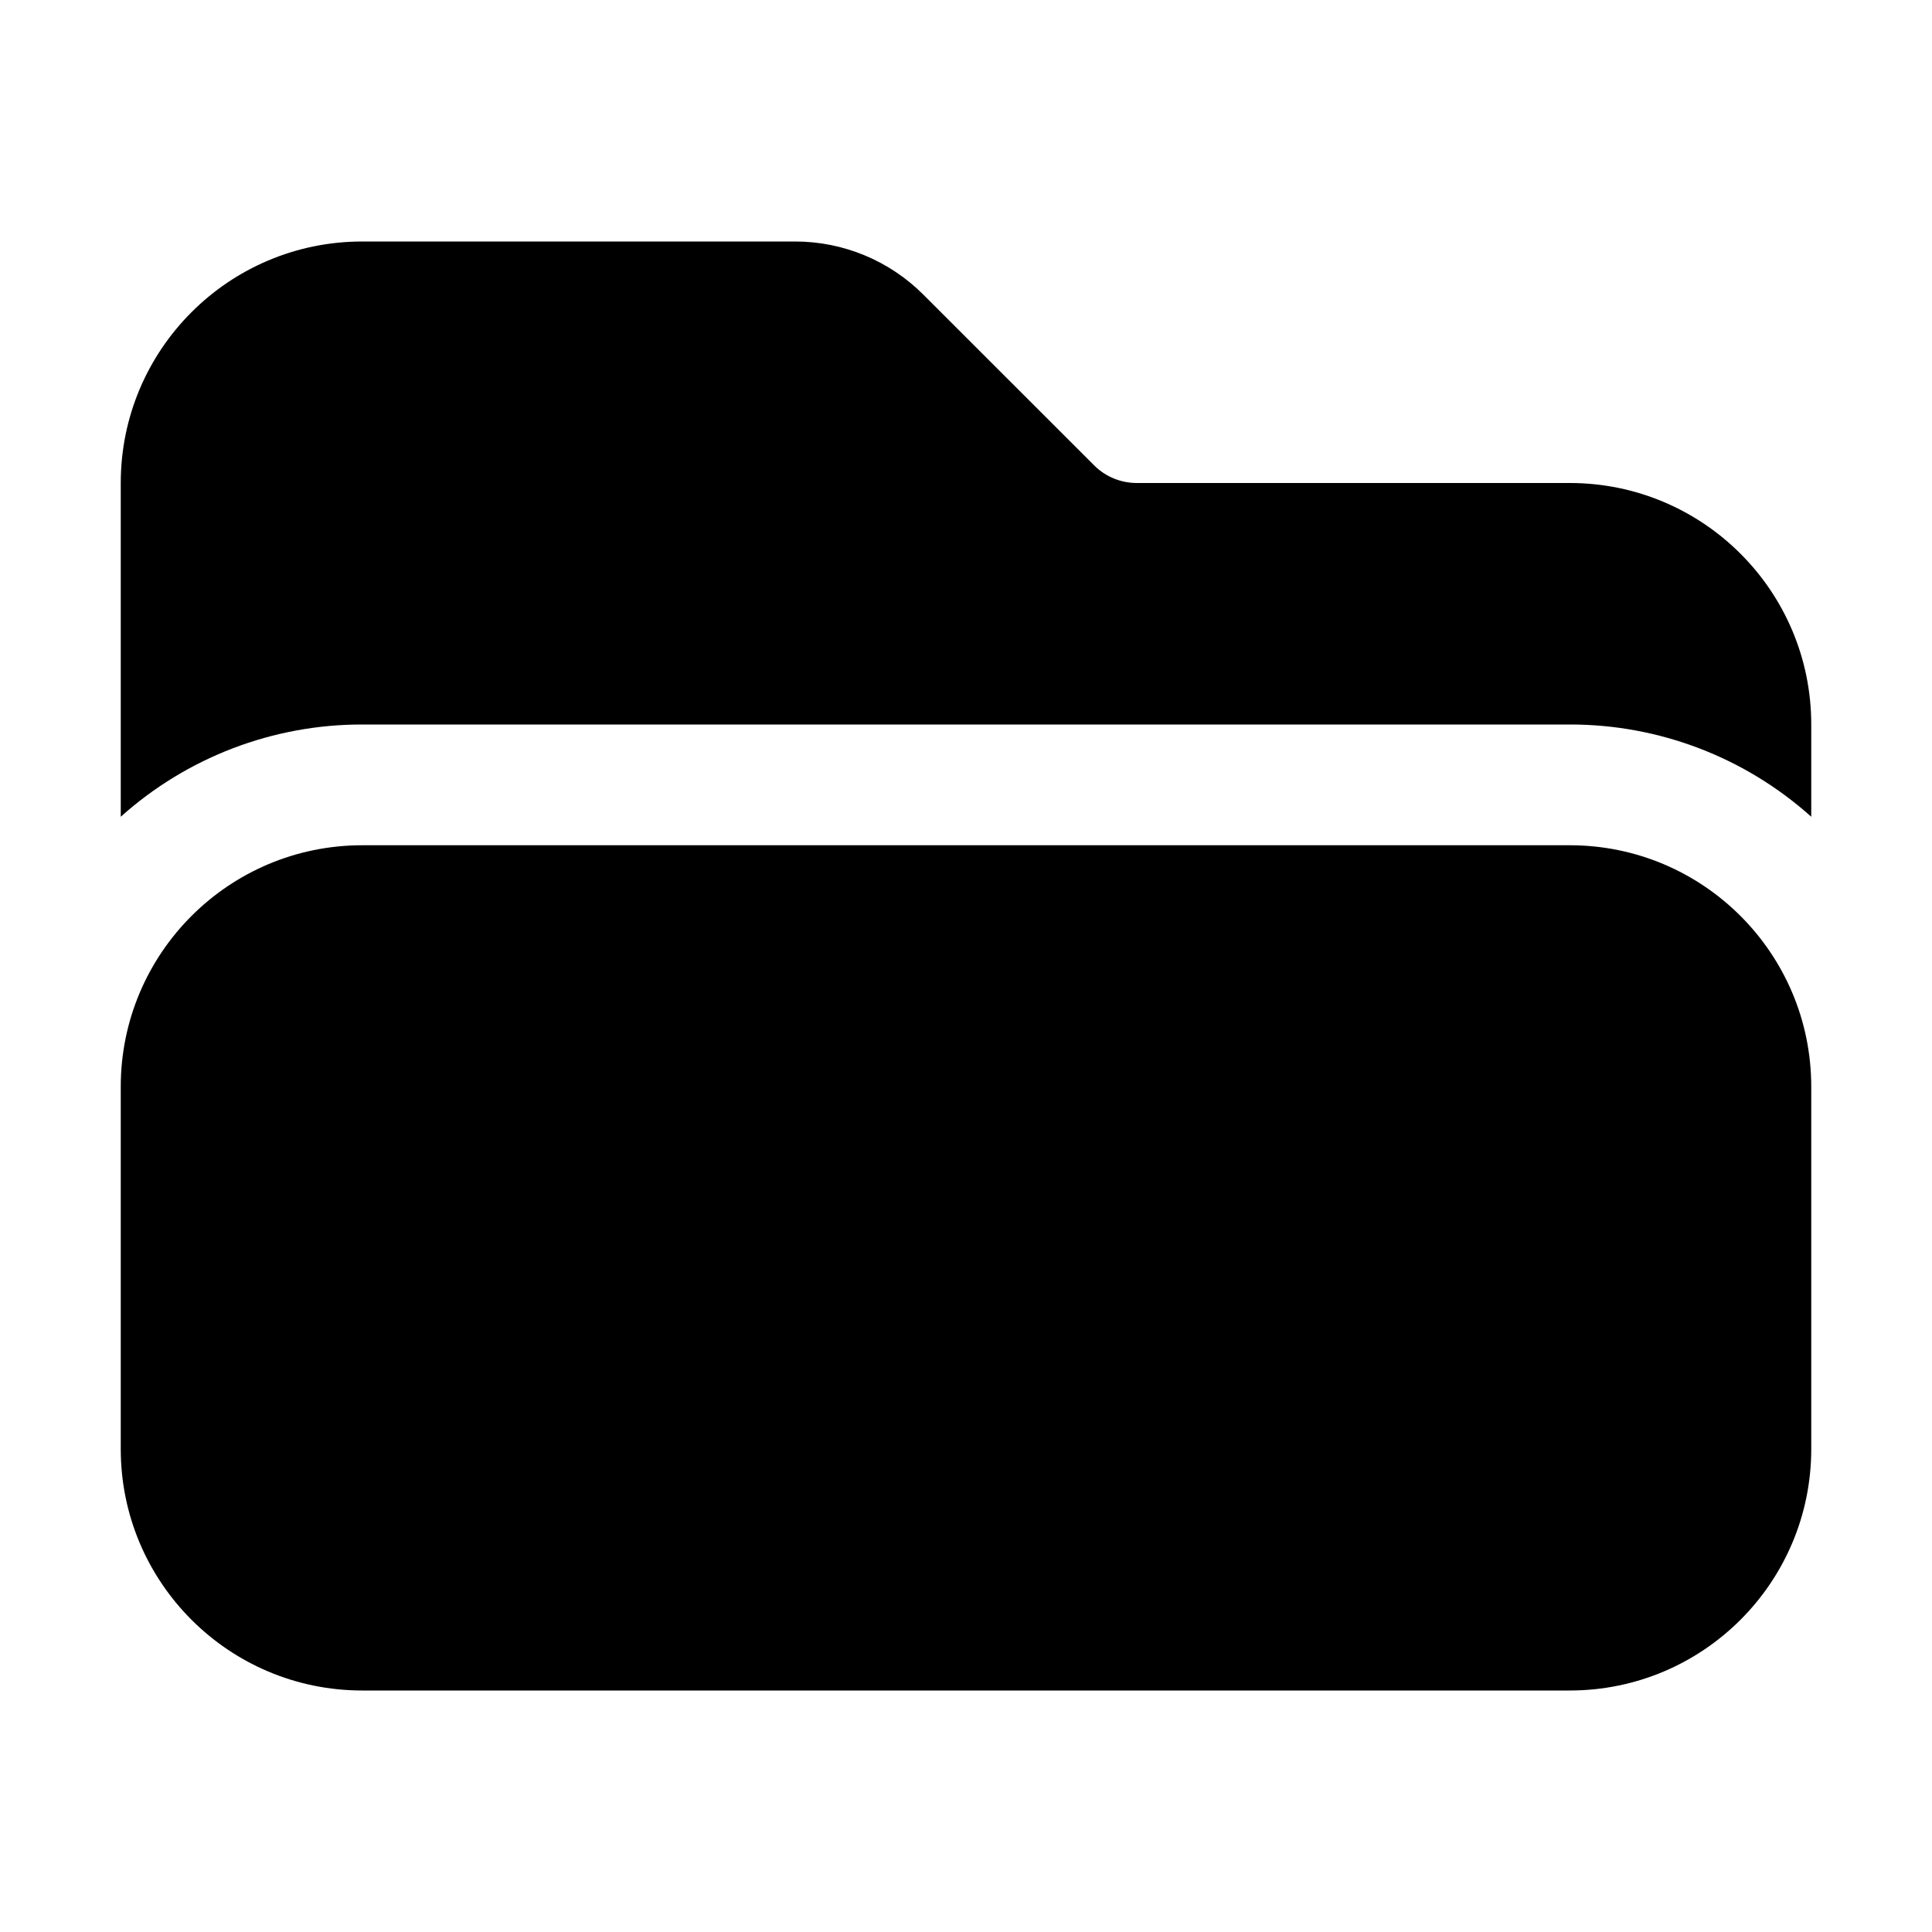
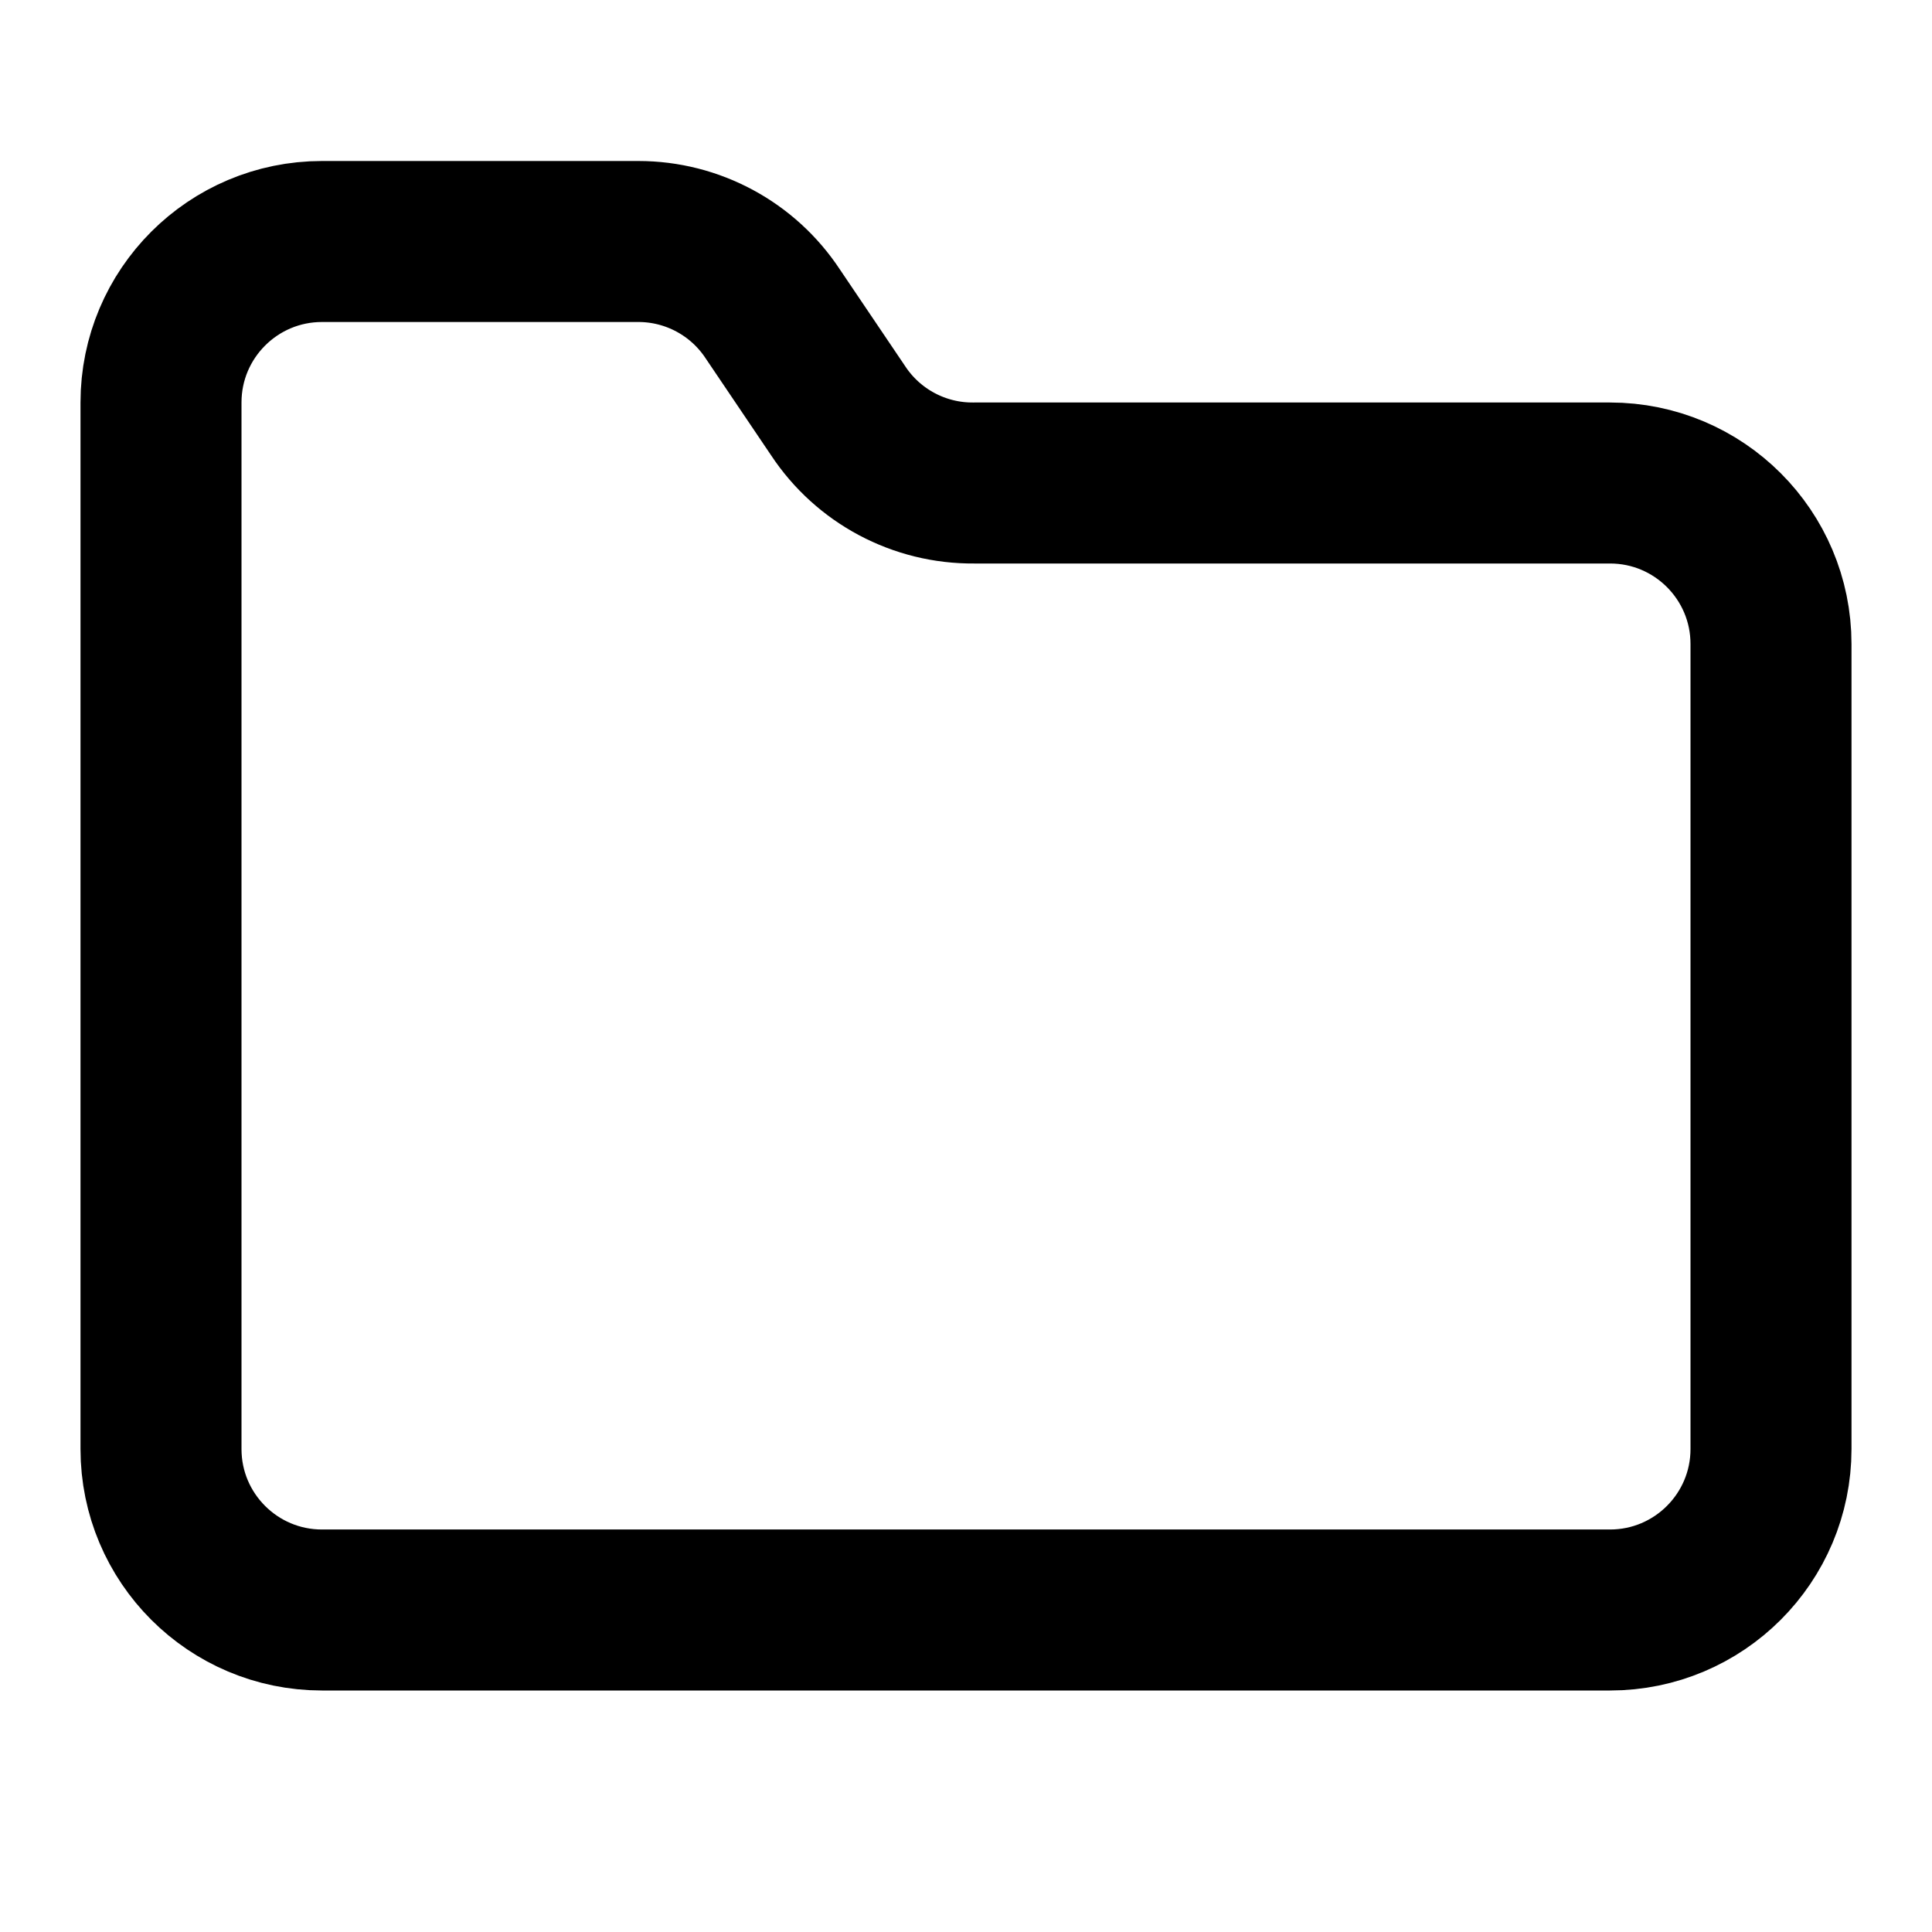
- <svg xmlns="http://www.w3.org/2000/svg" viewBox="0 0 24 24" fill="currentColor" class="size-6">
-   <path d="M19.5 21a3 3 0 0 0 3-3v-4.5a3 3 0 0 0-3-3h-15a3 3 0 0 0-3 3V18a3 3 0 0 0 3 3h15ZM1.5 10.146V6a3 3 0 0 1 3-3h5.379a2.25 2.25 0 0 1 1.59.659l2.122 2.121c.14.141.331.22.53.22H19.5a3 3 0 0 1 3 3v1.146A4.483 4.483 0 0 0 19.5 9h-15a4.483 4.483 0 0 0-3 1.146Z" />
+ <svg xmlns="http://www.w3.org/2000/svg" class="lucide lucide-folder" width="24" height="24" viewBox="0 0 24 24" fill="none" stroke="currentColor" stroke-width="2" stroke-linecap="round" stroke-linejoin="round">
+   <path d="M20 20a2 2 0 0 0 2-2V8a2 2 0 0 0-2-2h-7.9a2 2 0 0 1-1.69-.9L9.6 3.9A2 2 0 0 0 7.93 3H4a2 2 0 0 0-2 2v13a2 2 0 0 0 2 2Z" />
</svg>
